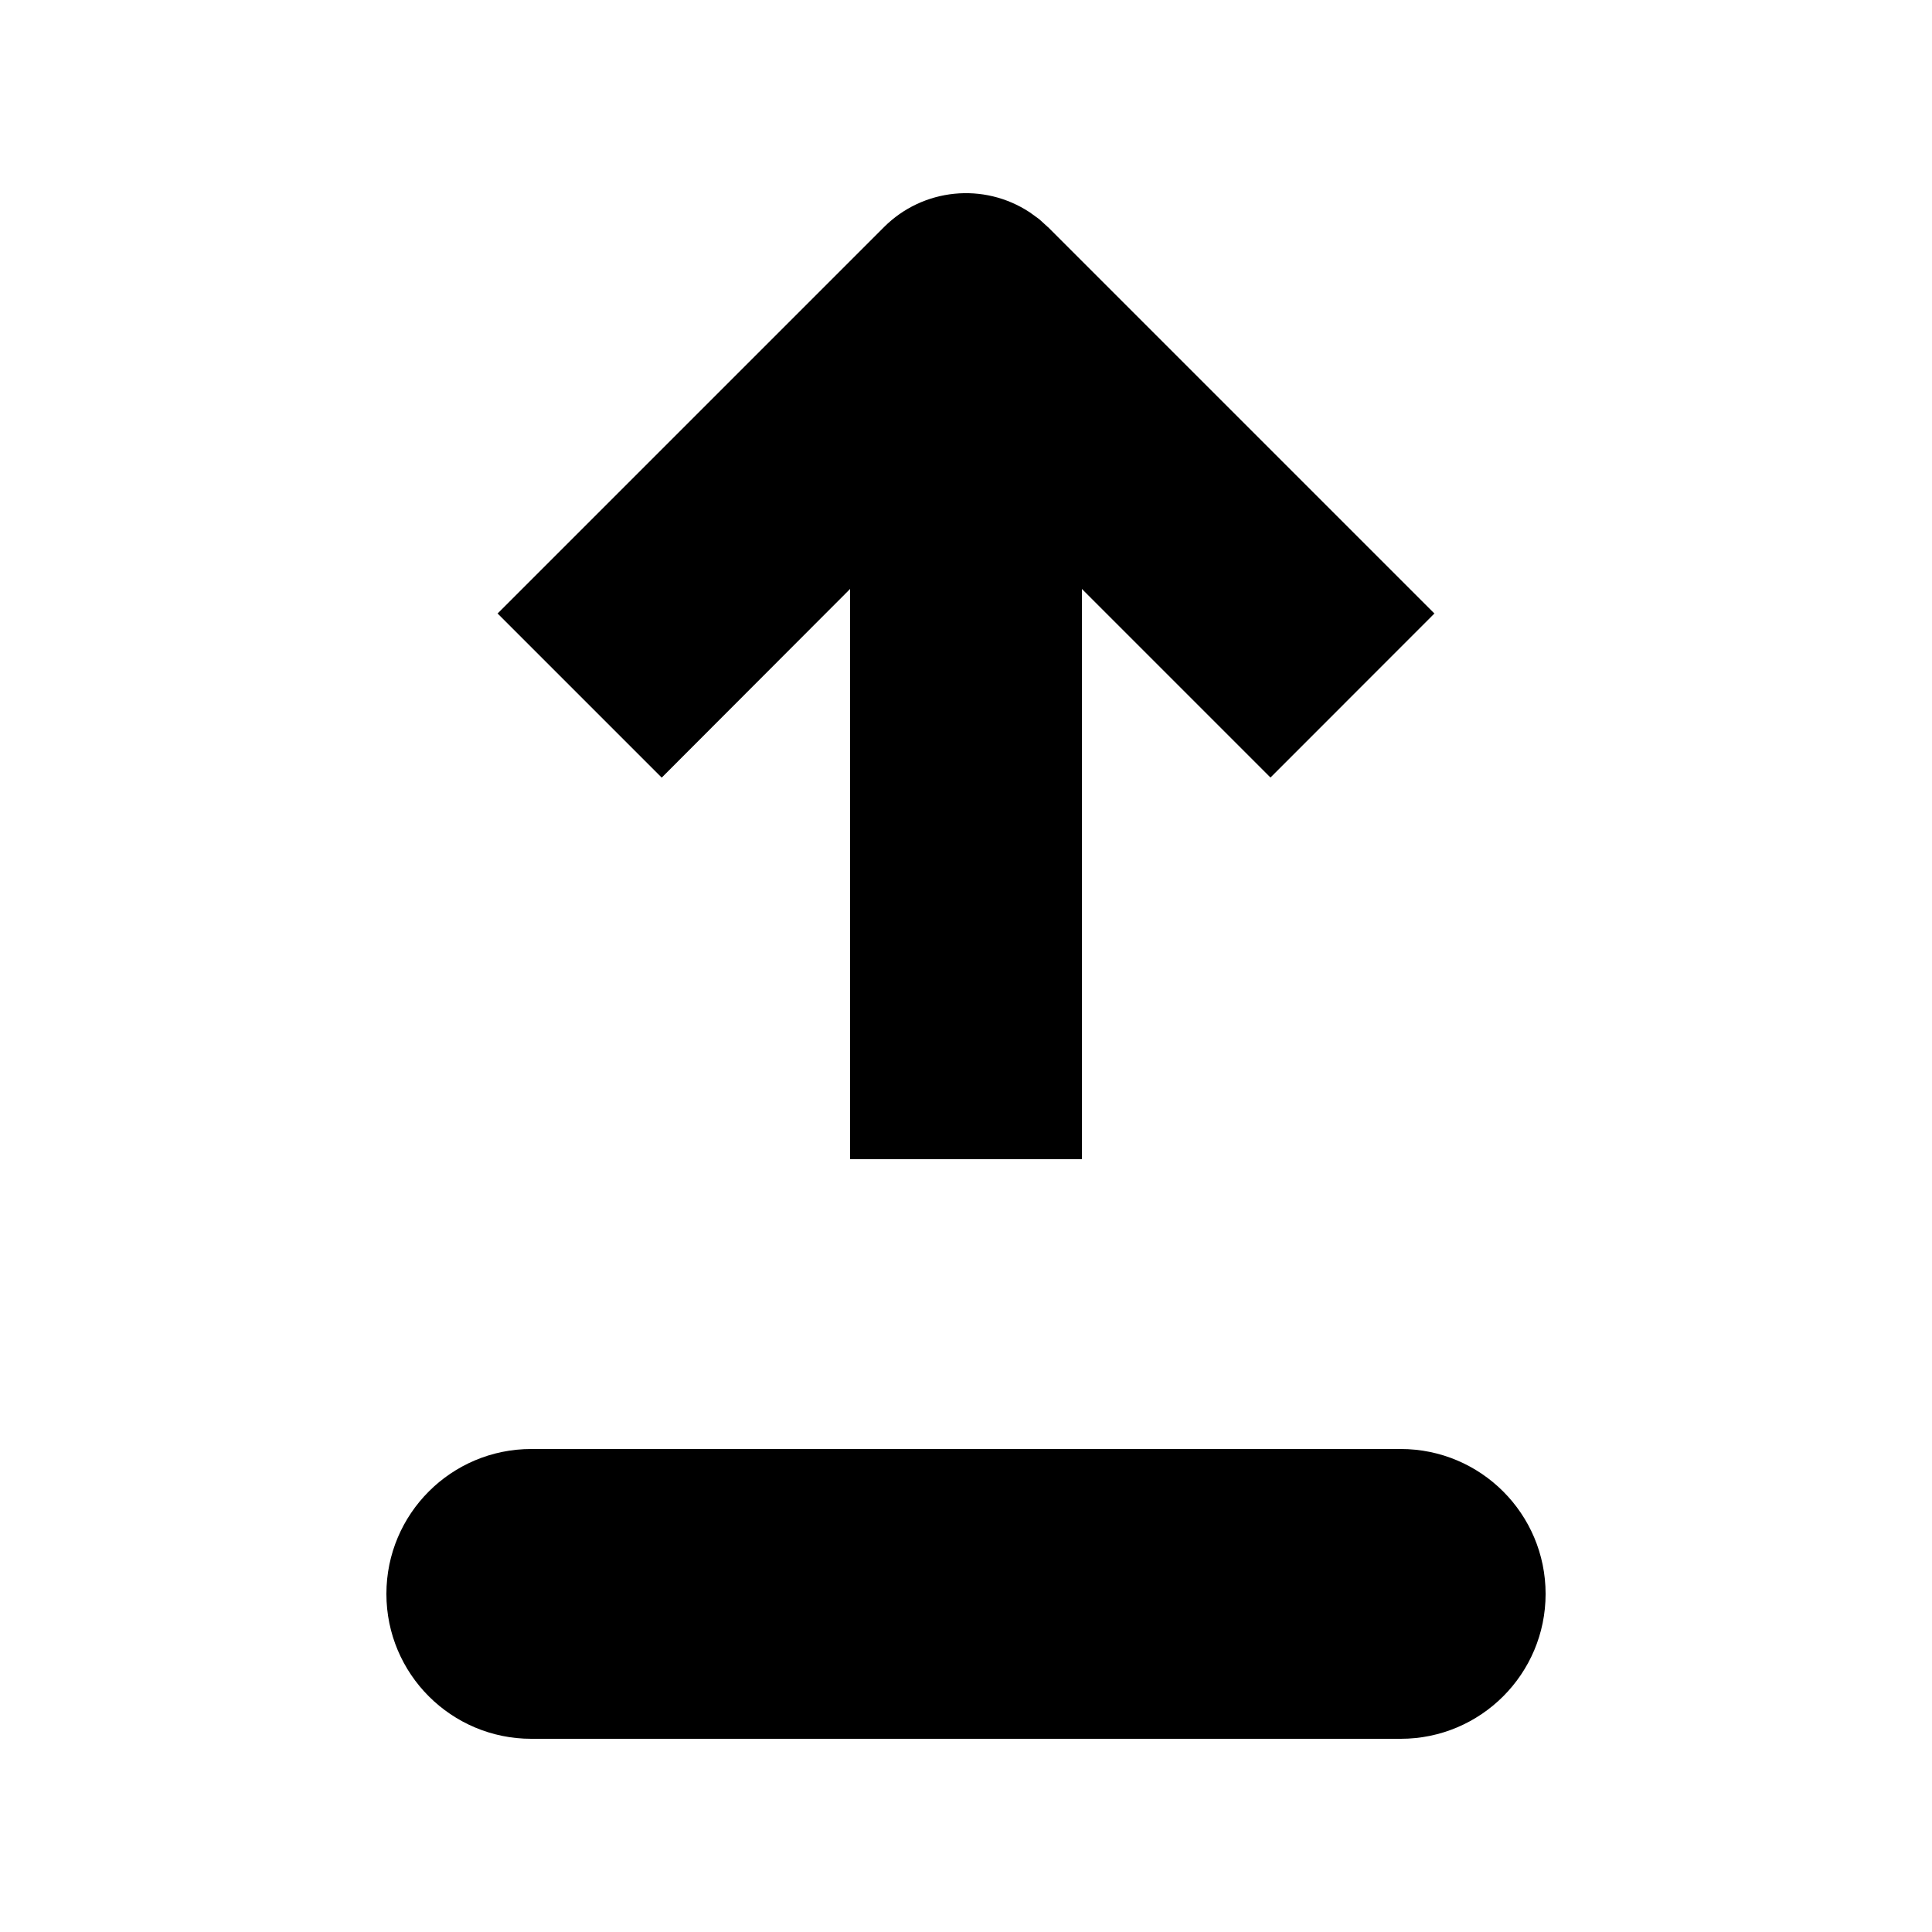
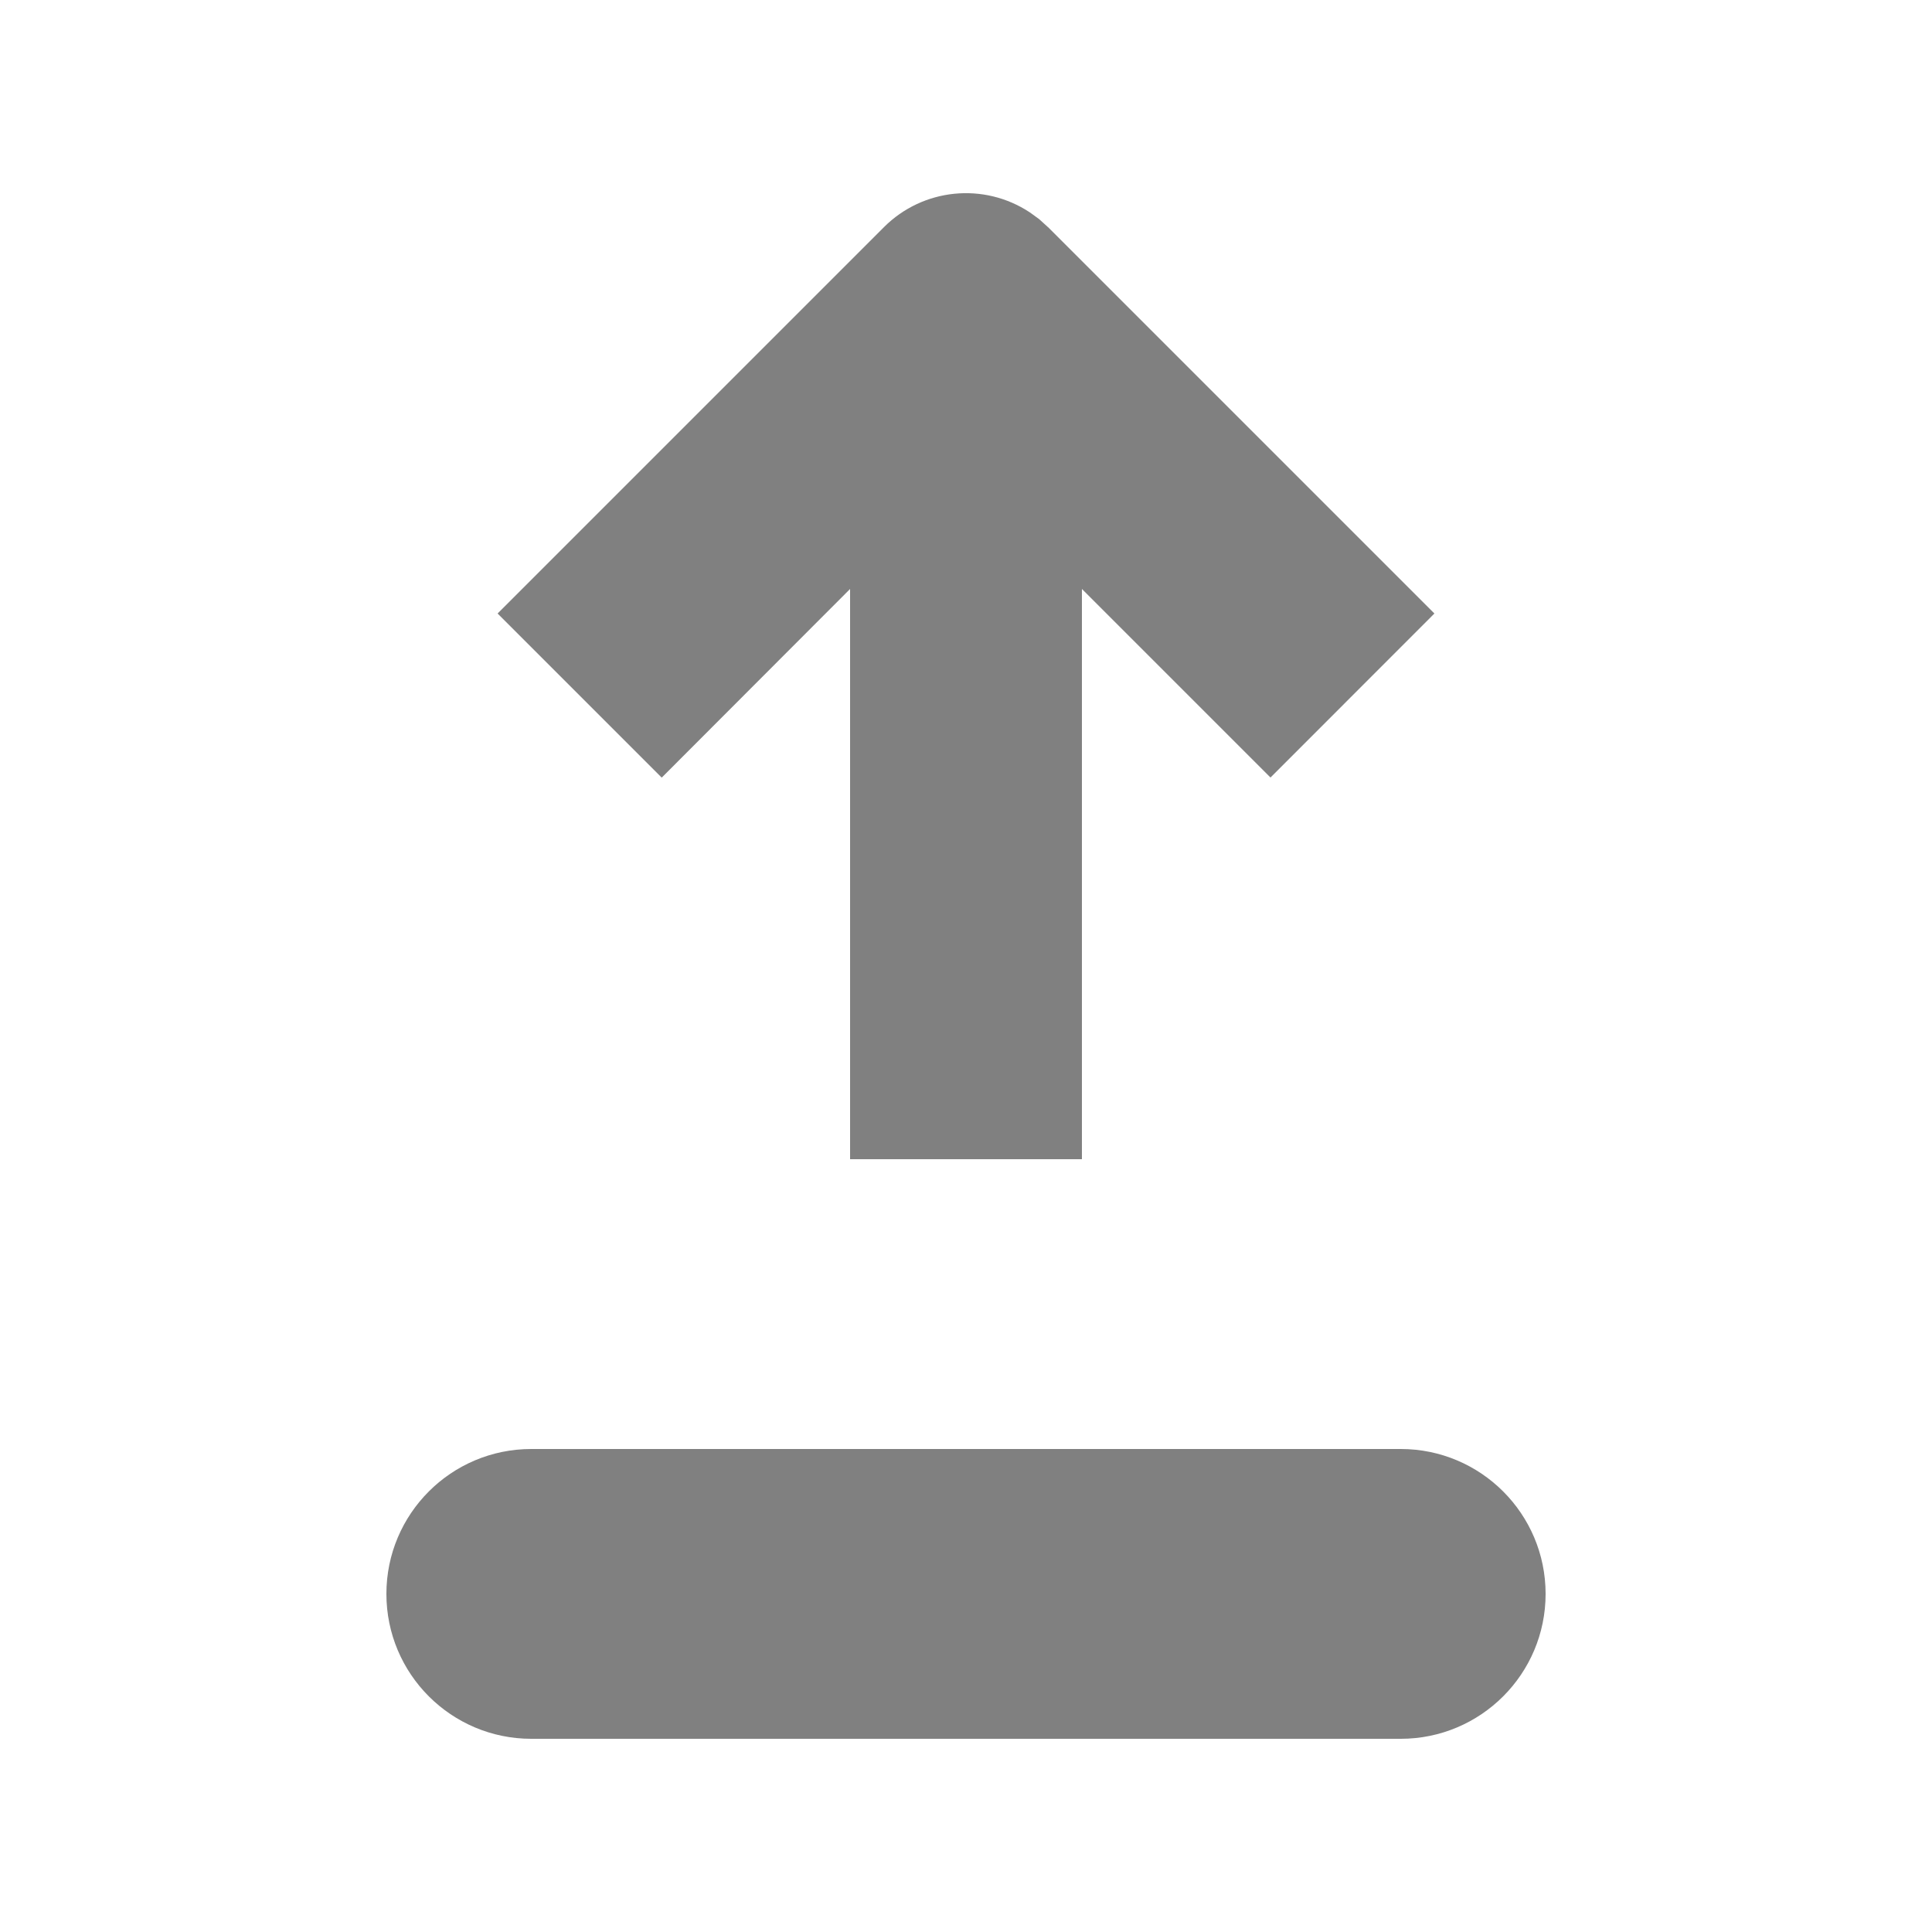
- <svg xmlns="http://www.w3.org/2000/svg" width="20" height="20" fill="currentColor" viewBox="0 0 20 20">
+ <svg xmlns="http://www.w3.org/2000/svg" width="20" height="20" fill="gray" viewBox="0 0 20 20">
  <path fill-rule="evenodd" d="m10.848 2.351-.09-.082-.098-.071a1.2 1.2 0 0 0-1.509.153l-4 4L6.85 8.05 8.8 6.097V12h2.4V6.097l1.952 1.952 1.697-1.698-4-4ZM5.5 15a1.5 1.5 0 0 0 0 3h9a1.5 1.5 0 0 0 0-3h-9Z" clip-rule="evenodd" />
</svg>
